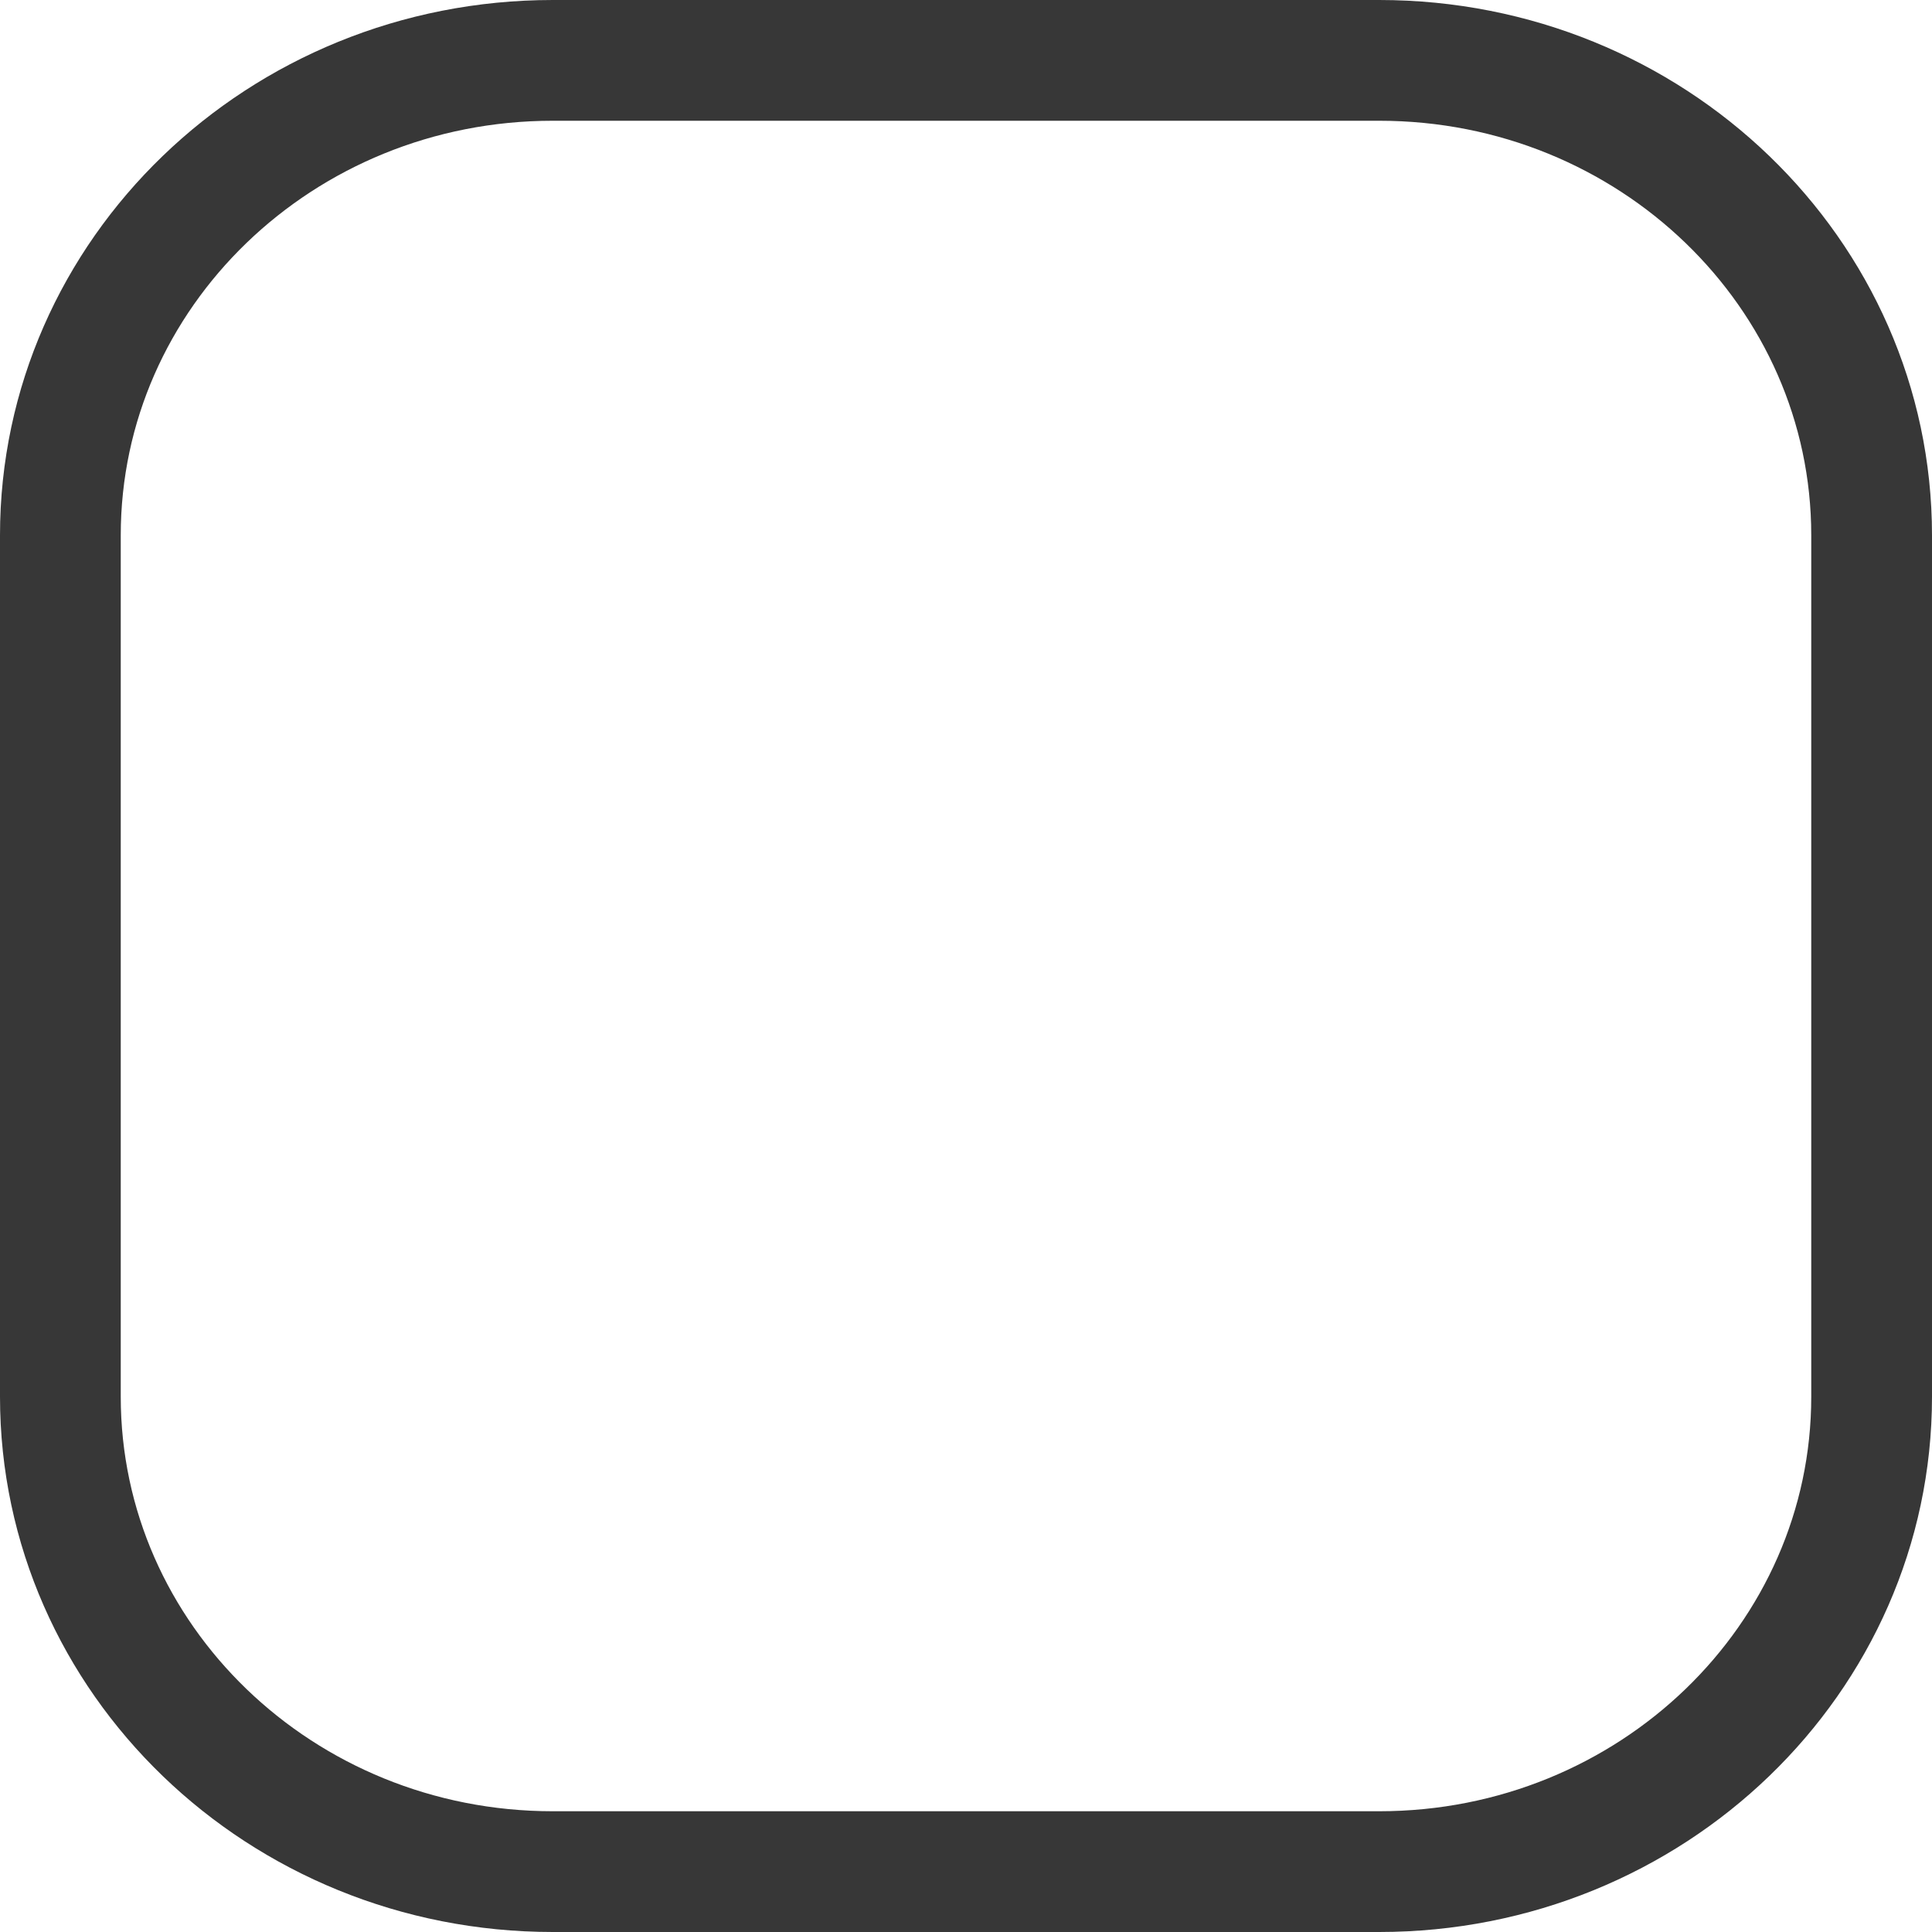
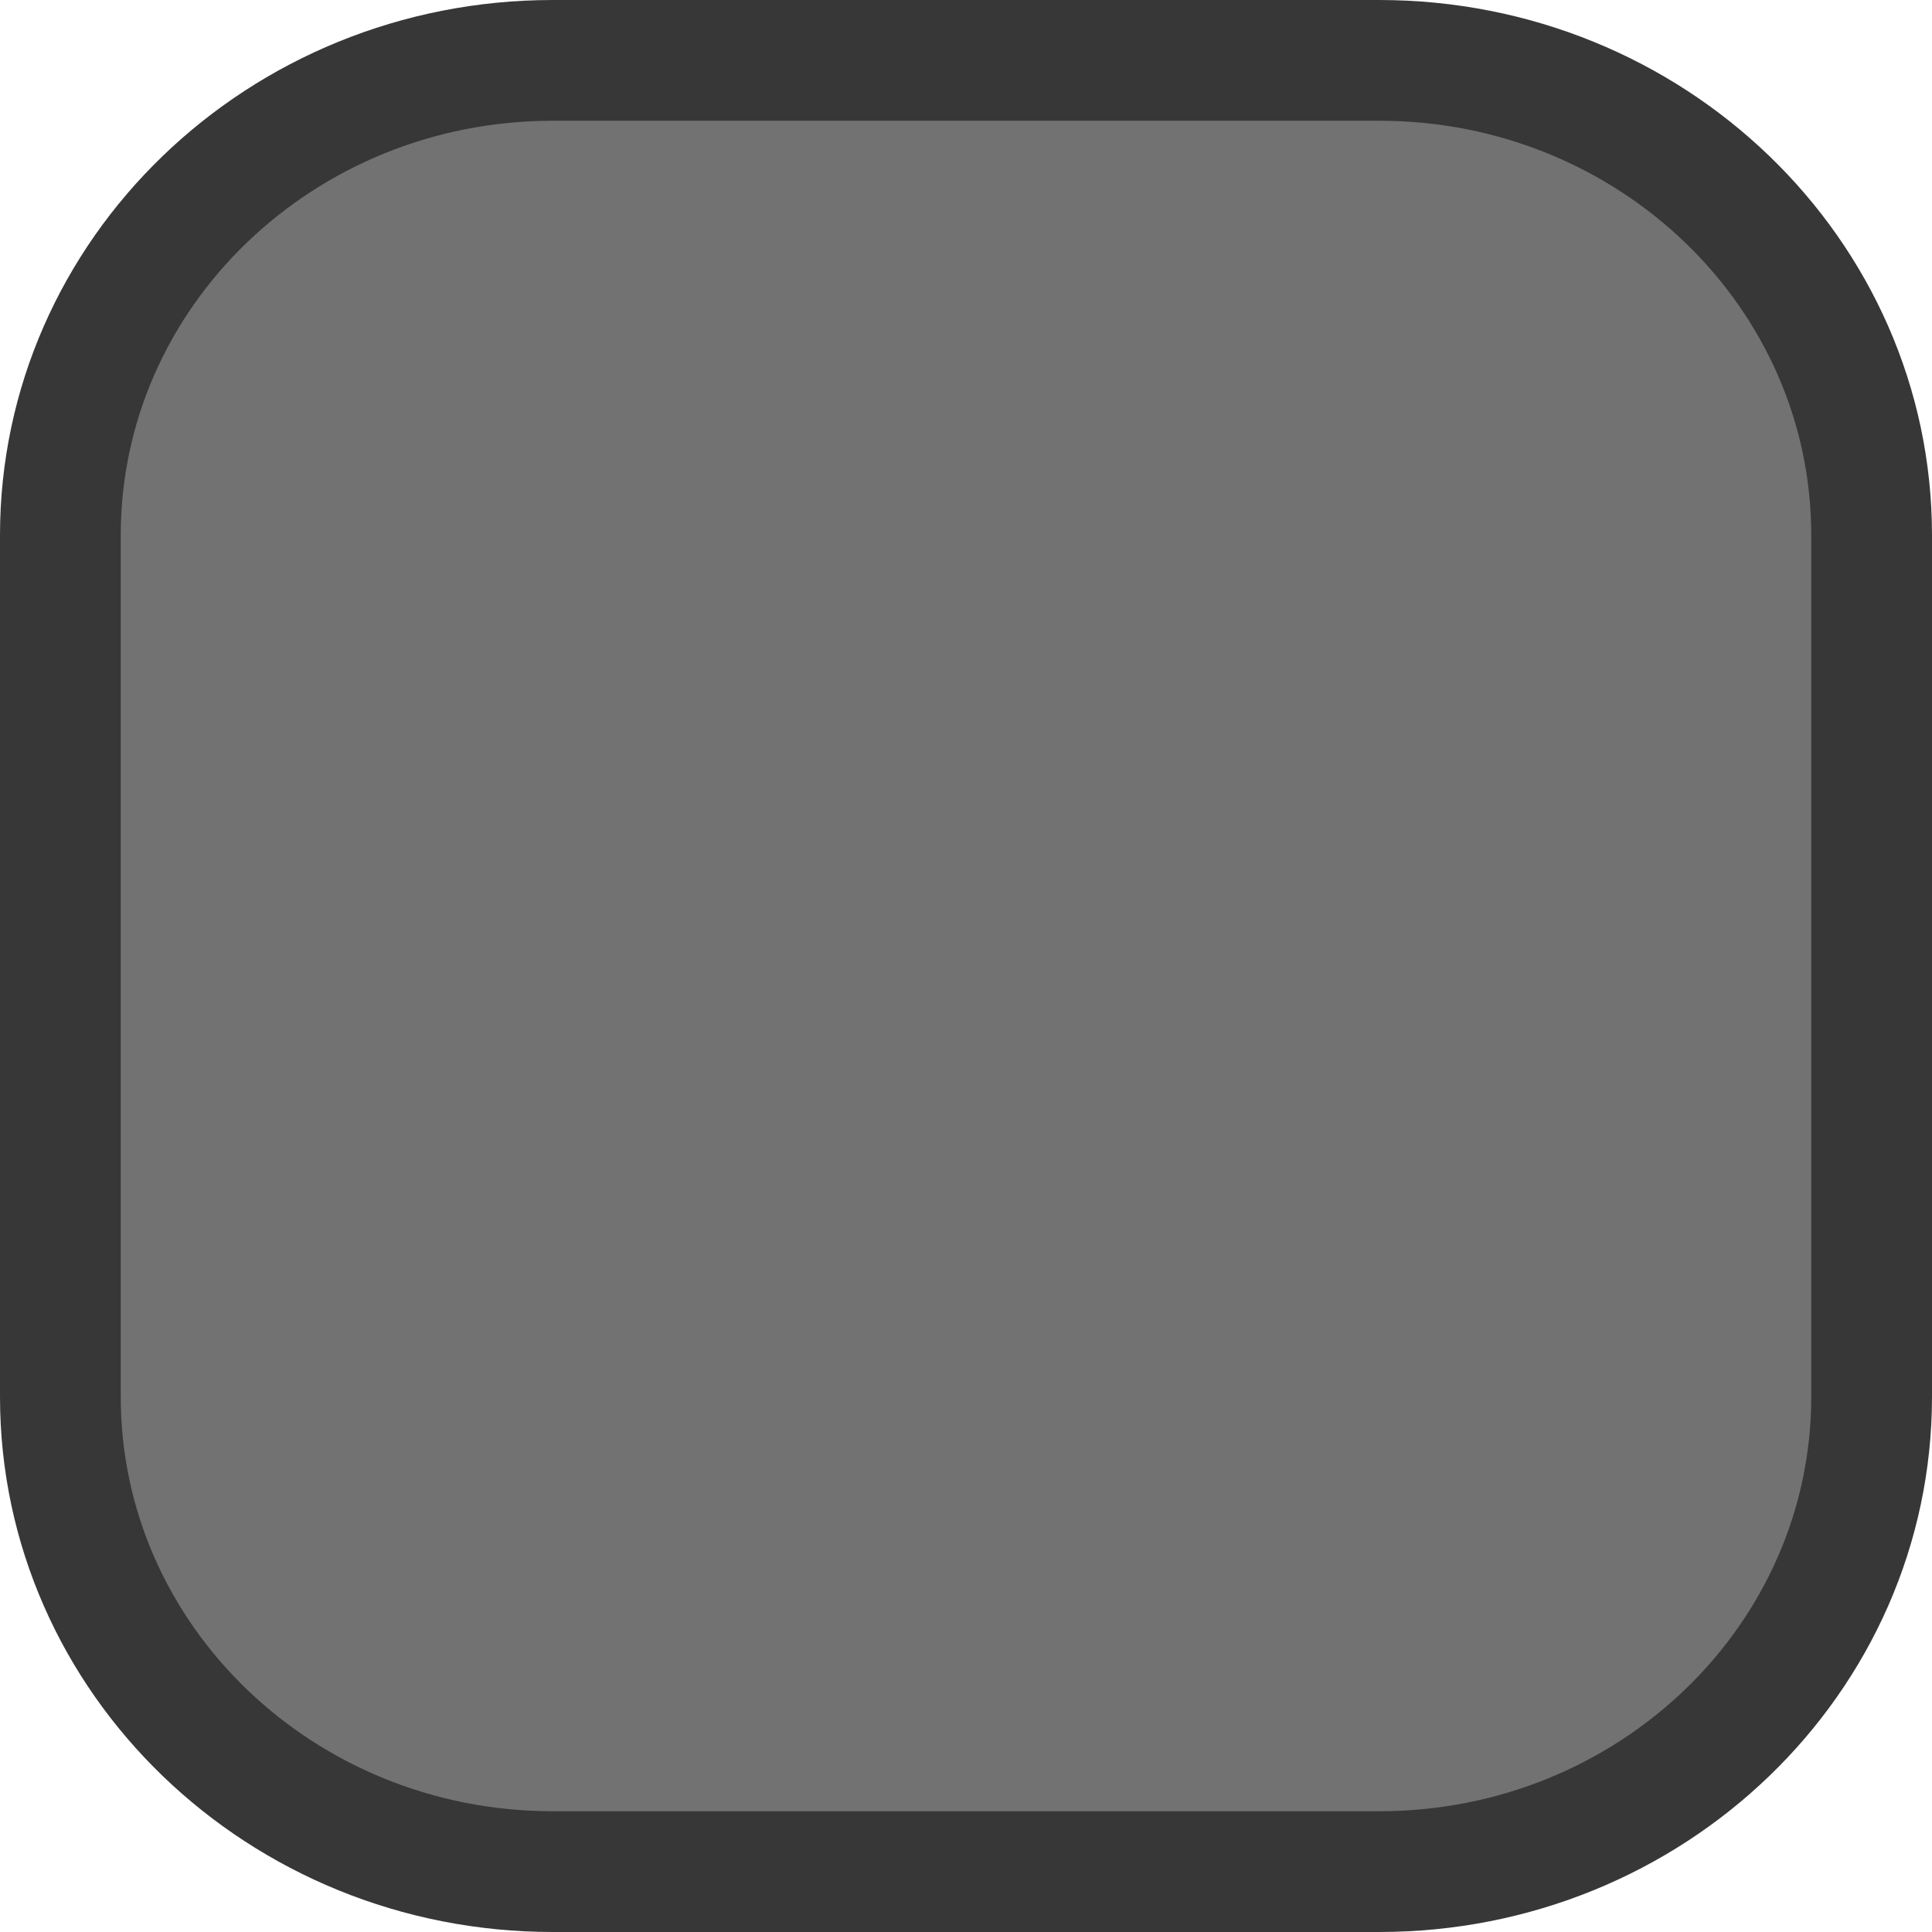
<svg xmlns="http://www.w3.org/2000/svg" version="1.1" id="Layer_1" x="0" y="0" width="16" height="16" viewBox="0 0 16 16" xml:space="preserve">
  <defs id="defs7" />
-   <rect id="rect819" width="15" height="15" x=".5" y=".5" rx="4.078" ry="3.933" opacity="1" fill="none" fill-opacity="1" stroke="#373737" stroke-width="1" stroke-linecap="round" stroke-linejoin="miter" stroke-miterlimit="4" stroke-dasharray="none" stroke-dashoffset="0" stroke-opacity="1" />
+   <rect id="rect819" width="15" height="15" x=".5" y=".5" rx="4.078" ry="3.933" opacity="1" fill="#727272" fill-opacity="1" stroke="#373737" stroke-width="1" stroke-linecap="round" stroke-linejoin="miter" stroke-miterlimit="4" stroke-dasharray="none" stroke-dashoffset="0" stroke-opacity="1" />
</svg>
